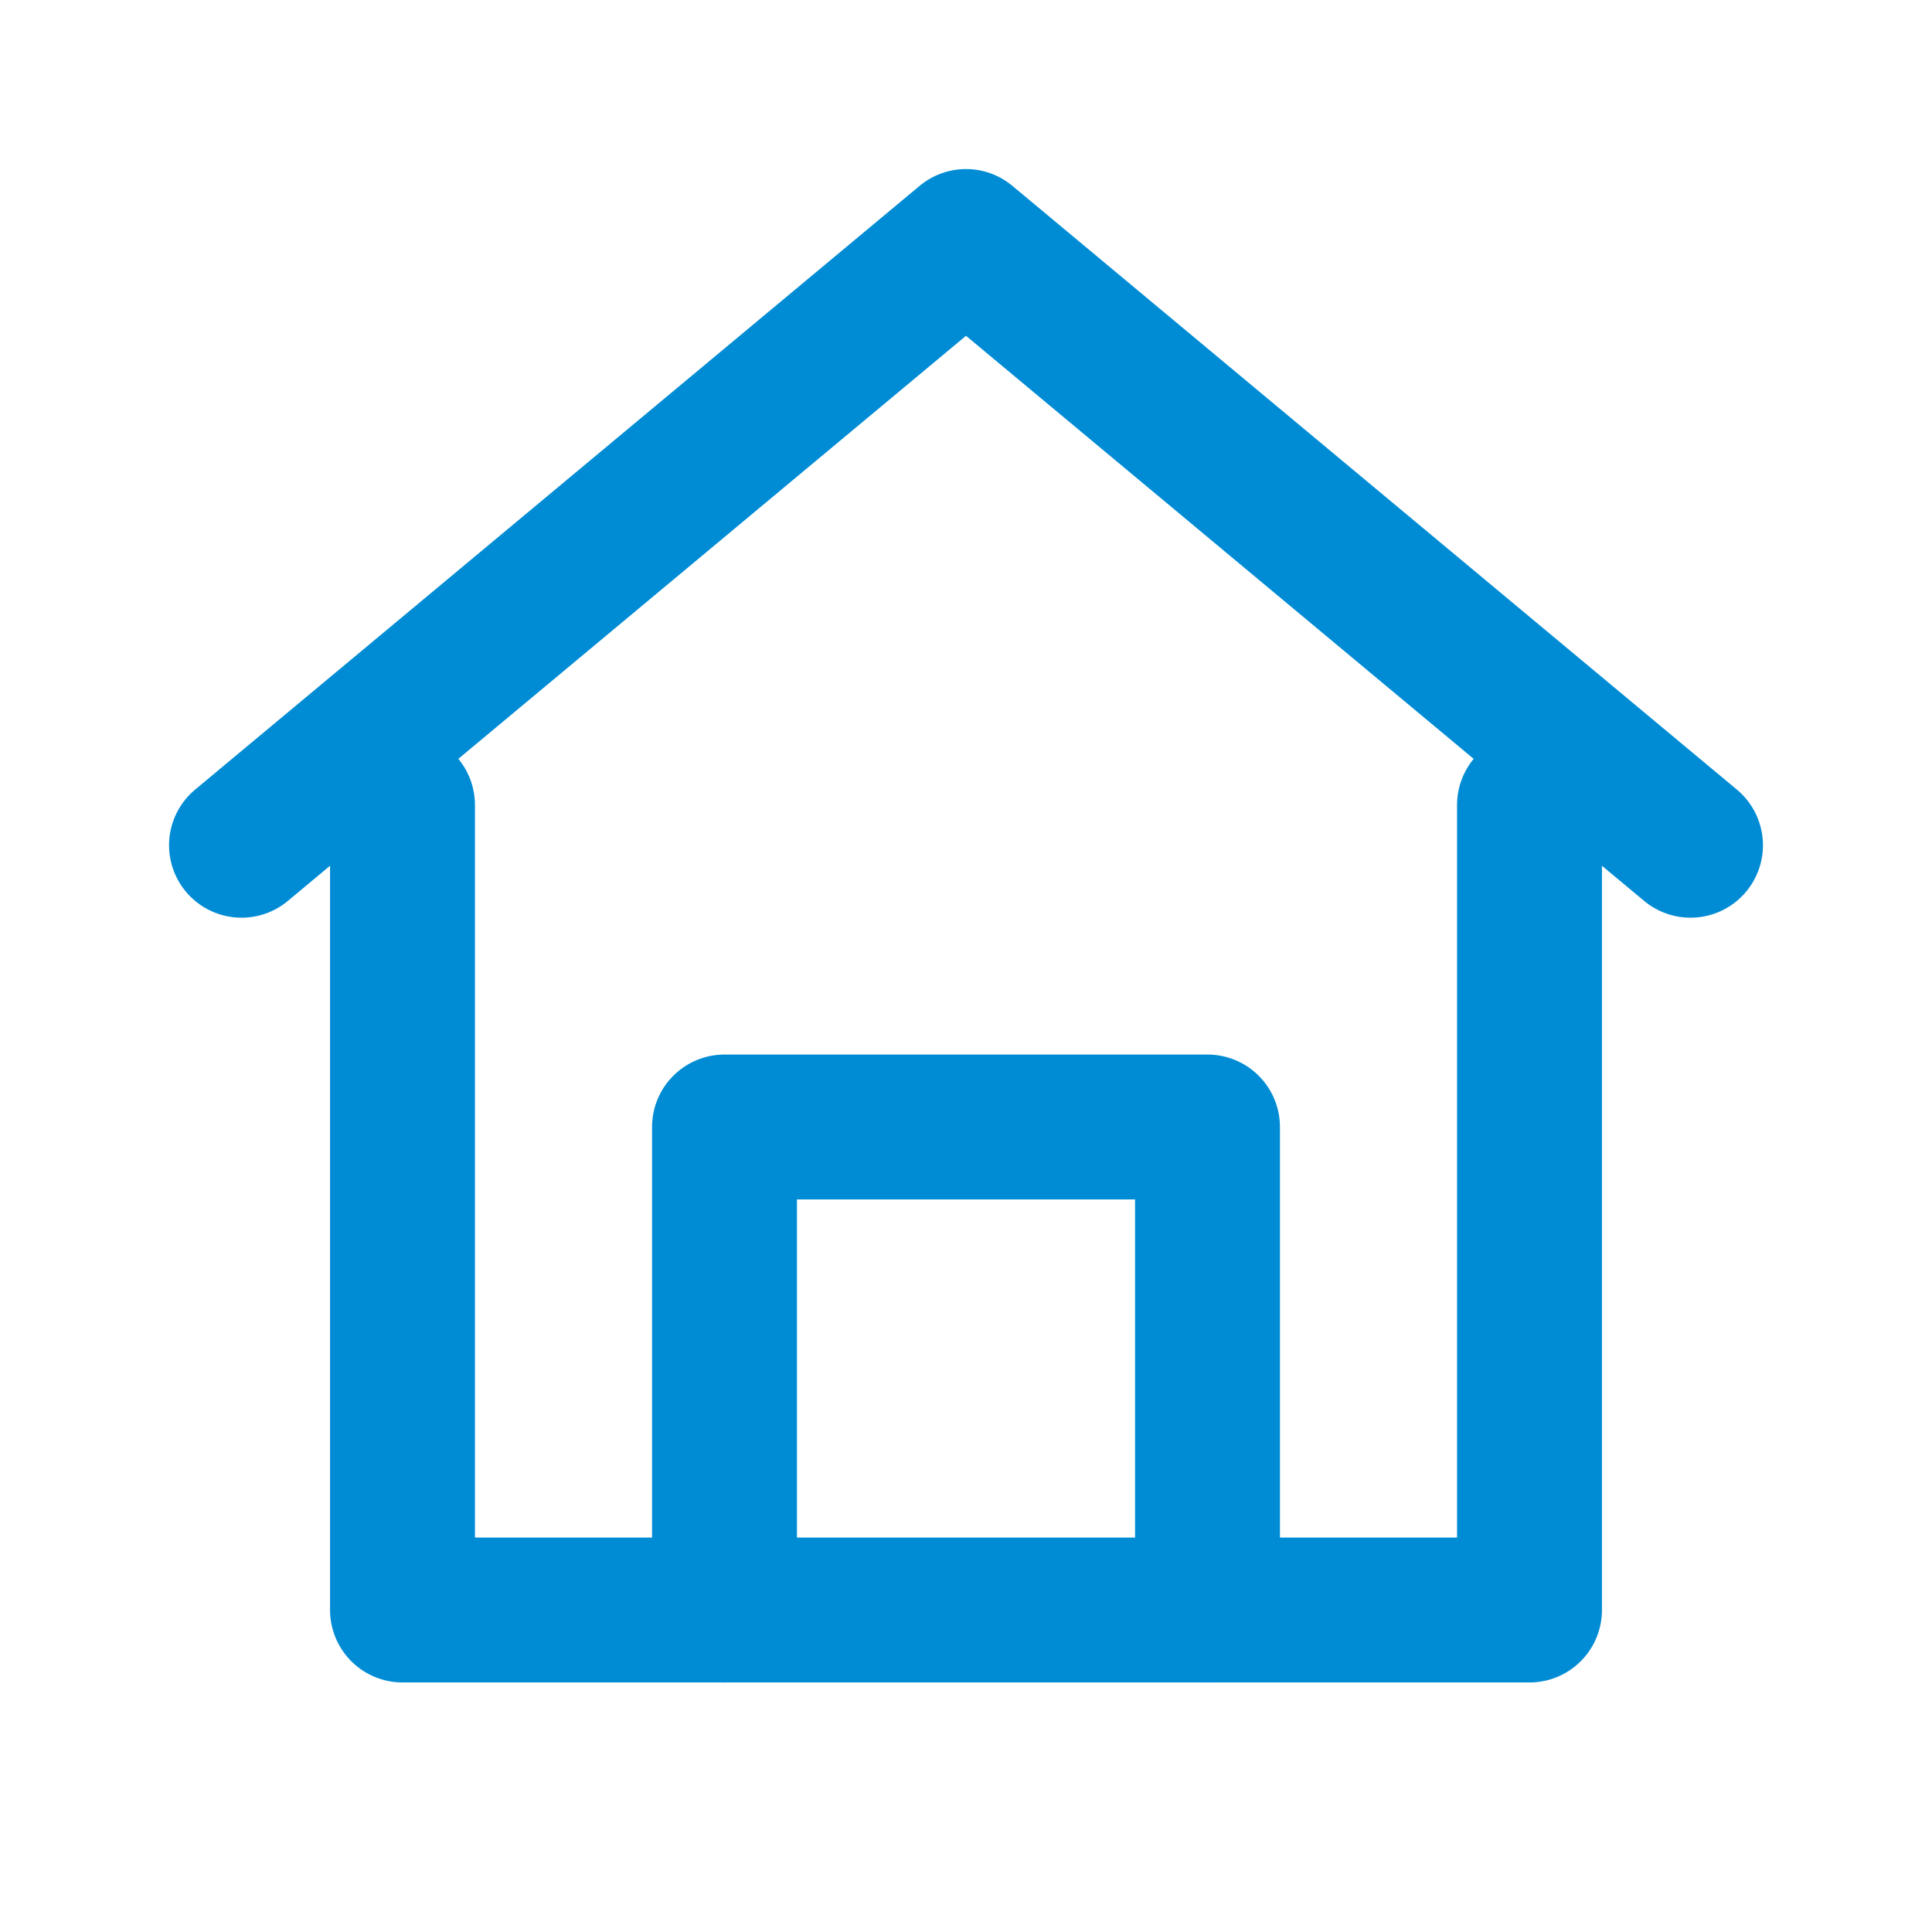
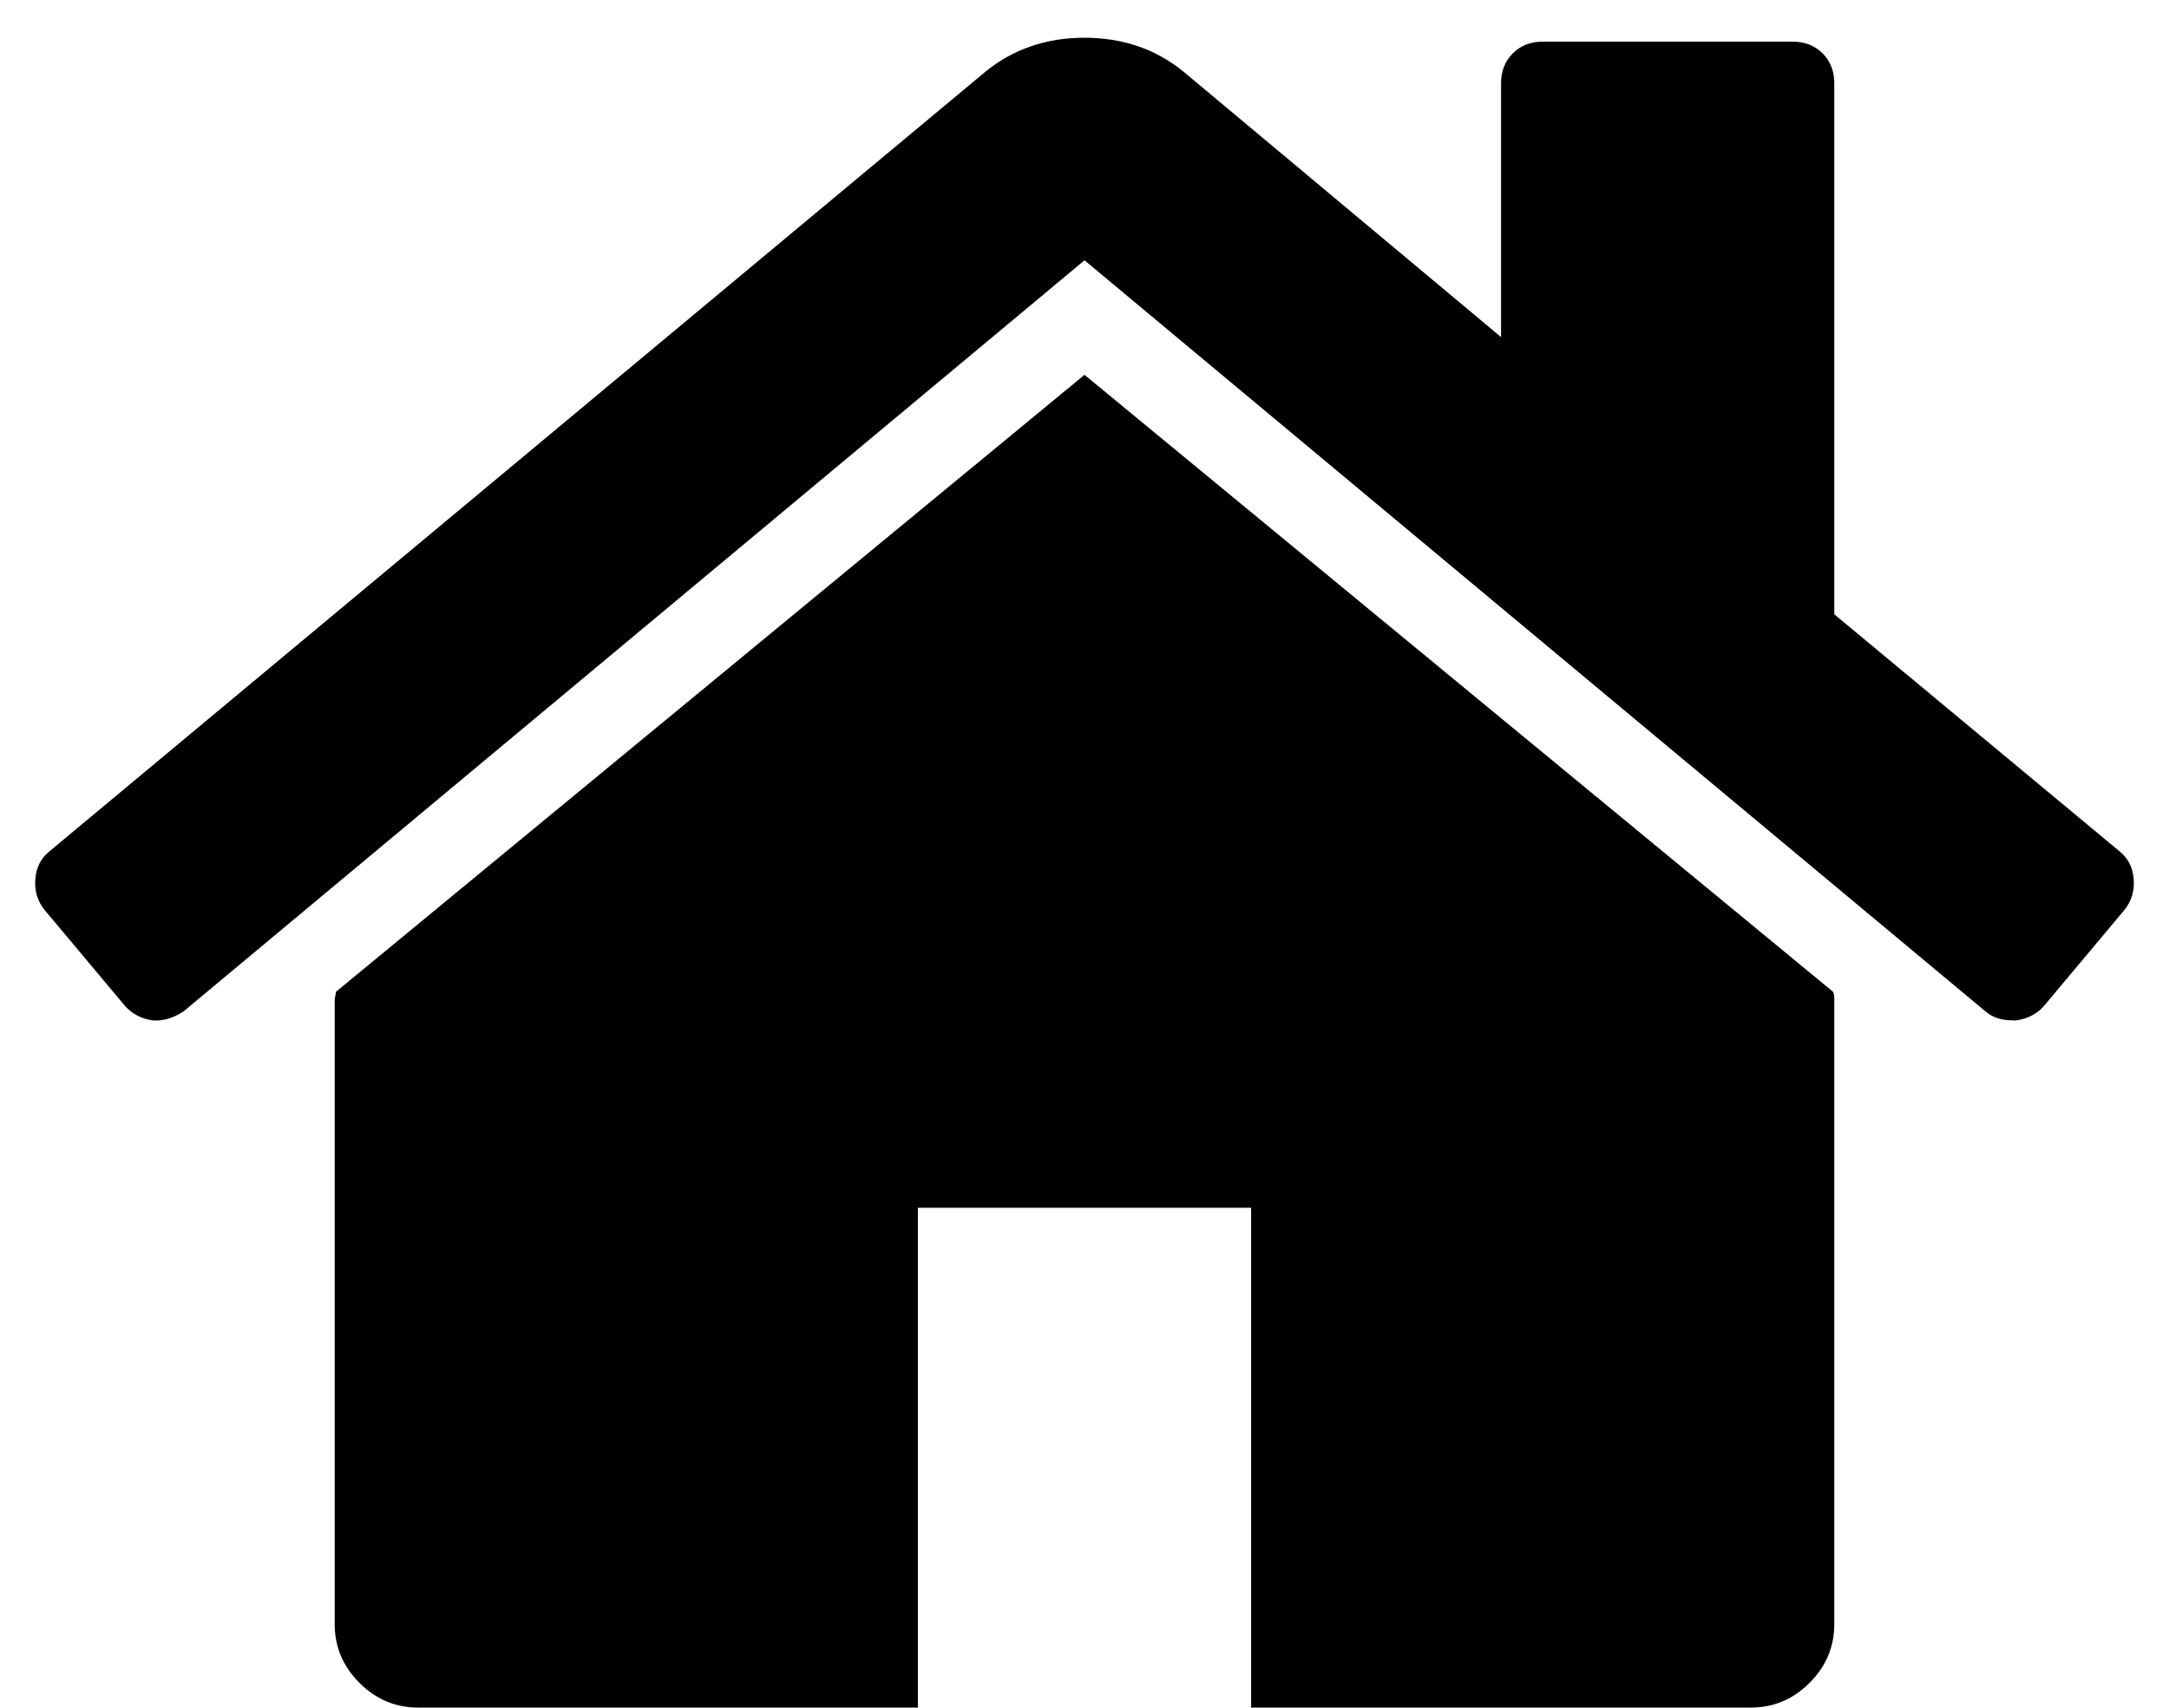
- <svg xmlns="http://www.w3.org/2000/svg" viewBox="0 0 24 24" fill="none" stroke="#008cd5" stroke-width="1.8" stroke-linecap="round" stroke-linejoin="round">
-   <path d="M3 10.5 12 3l9 7.5" />
-   <path d="M5 10v10h14V10" />
-   <path d="M9 20v-6h6v6" />
+ <svg xmlns="http://www.w3.org/2000/svg" width="1.27em" height="1em" viewBox="0 0 1664 1312">
+   <path fill="currentColor" d="M1408 768v480q0 26-19 45t-45 19H960V928H704v384H320q-26 0-45-19t-19-45V768q0-1 .5-3t.5-3l575-474l575 474q1 2 1 6m223-69l-62 74q-8 9-21 11h-3q-13 0-21-7L832 200L140 777q-12 8-24 7q-13-2-21-11l-62-74q-8-10-7-23.5T37 654L756 55q32-26 76-26t76 26l244 204V64q0-14 9-23t23-9h192q14 0 23 9t9 23v408l219 182q10 8 11 21.5t-7 23.5" />
</svg>
